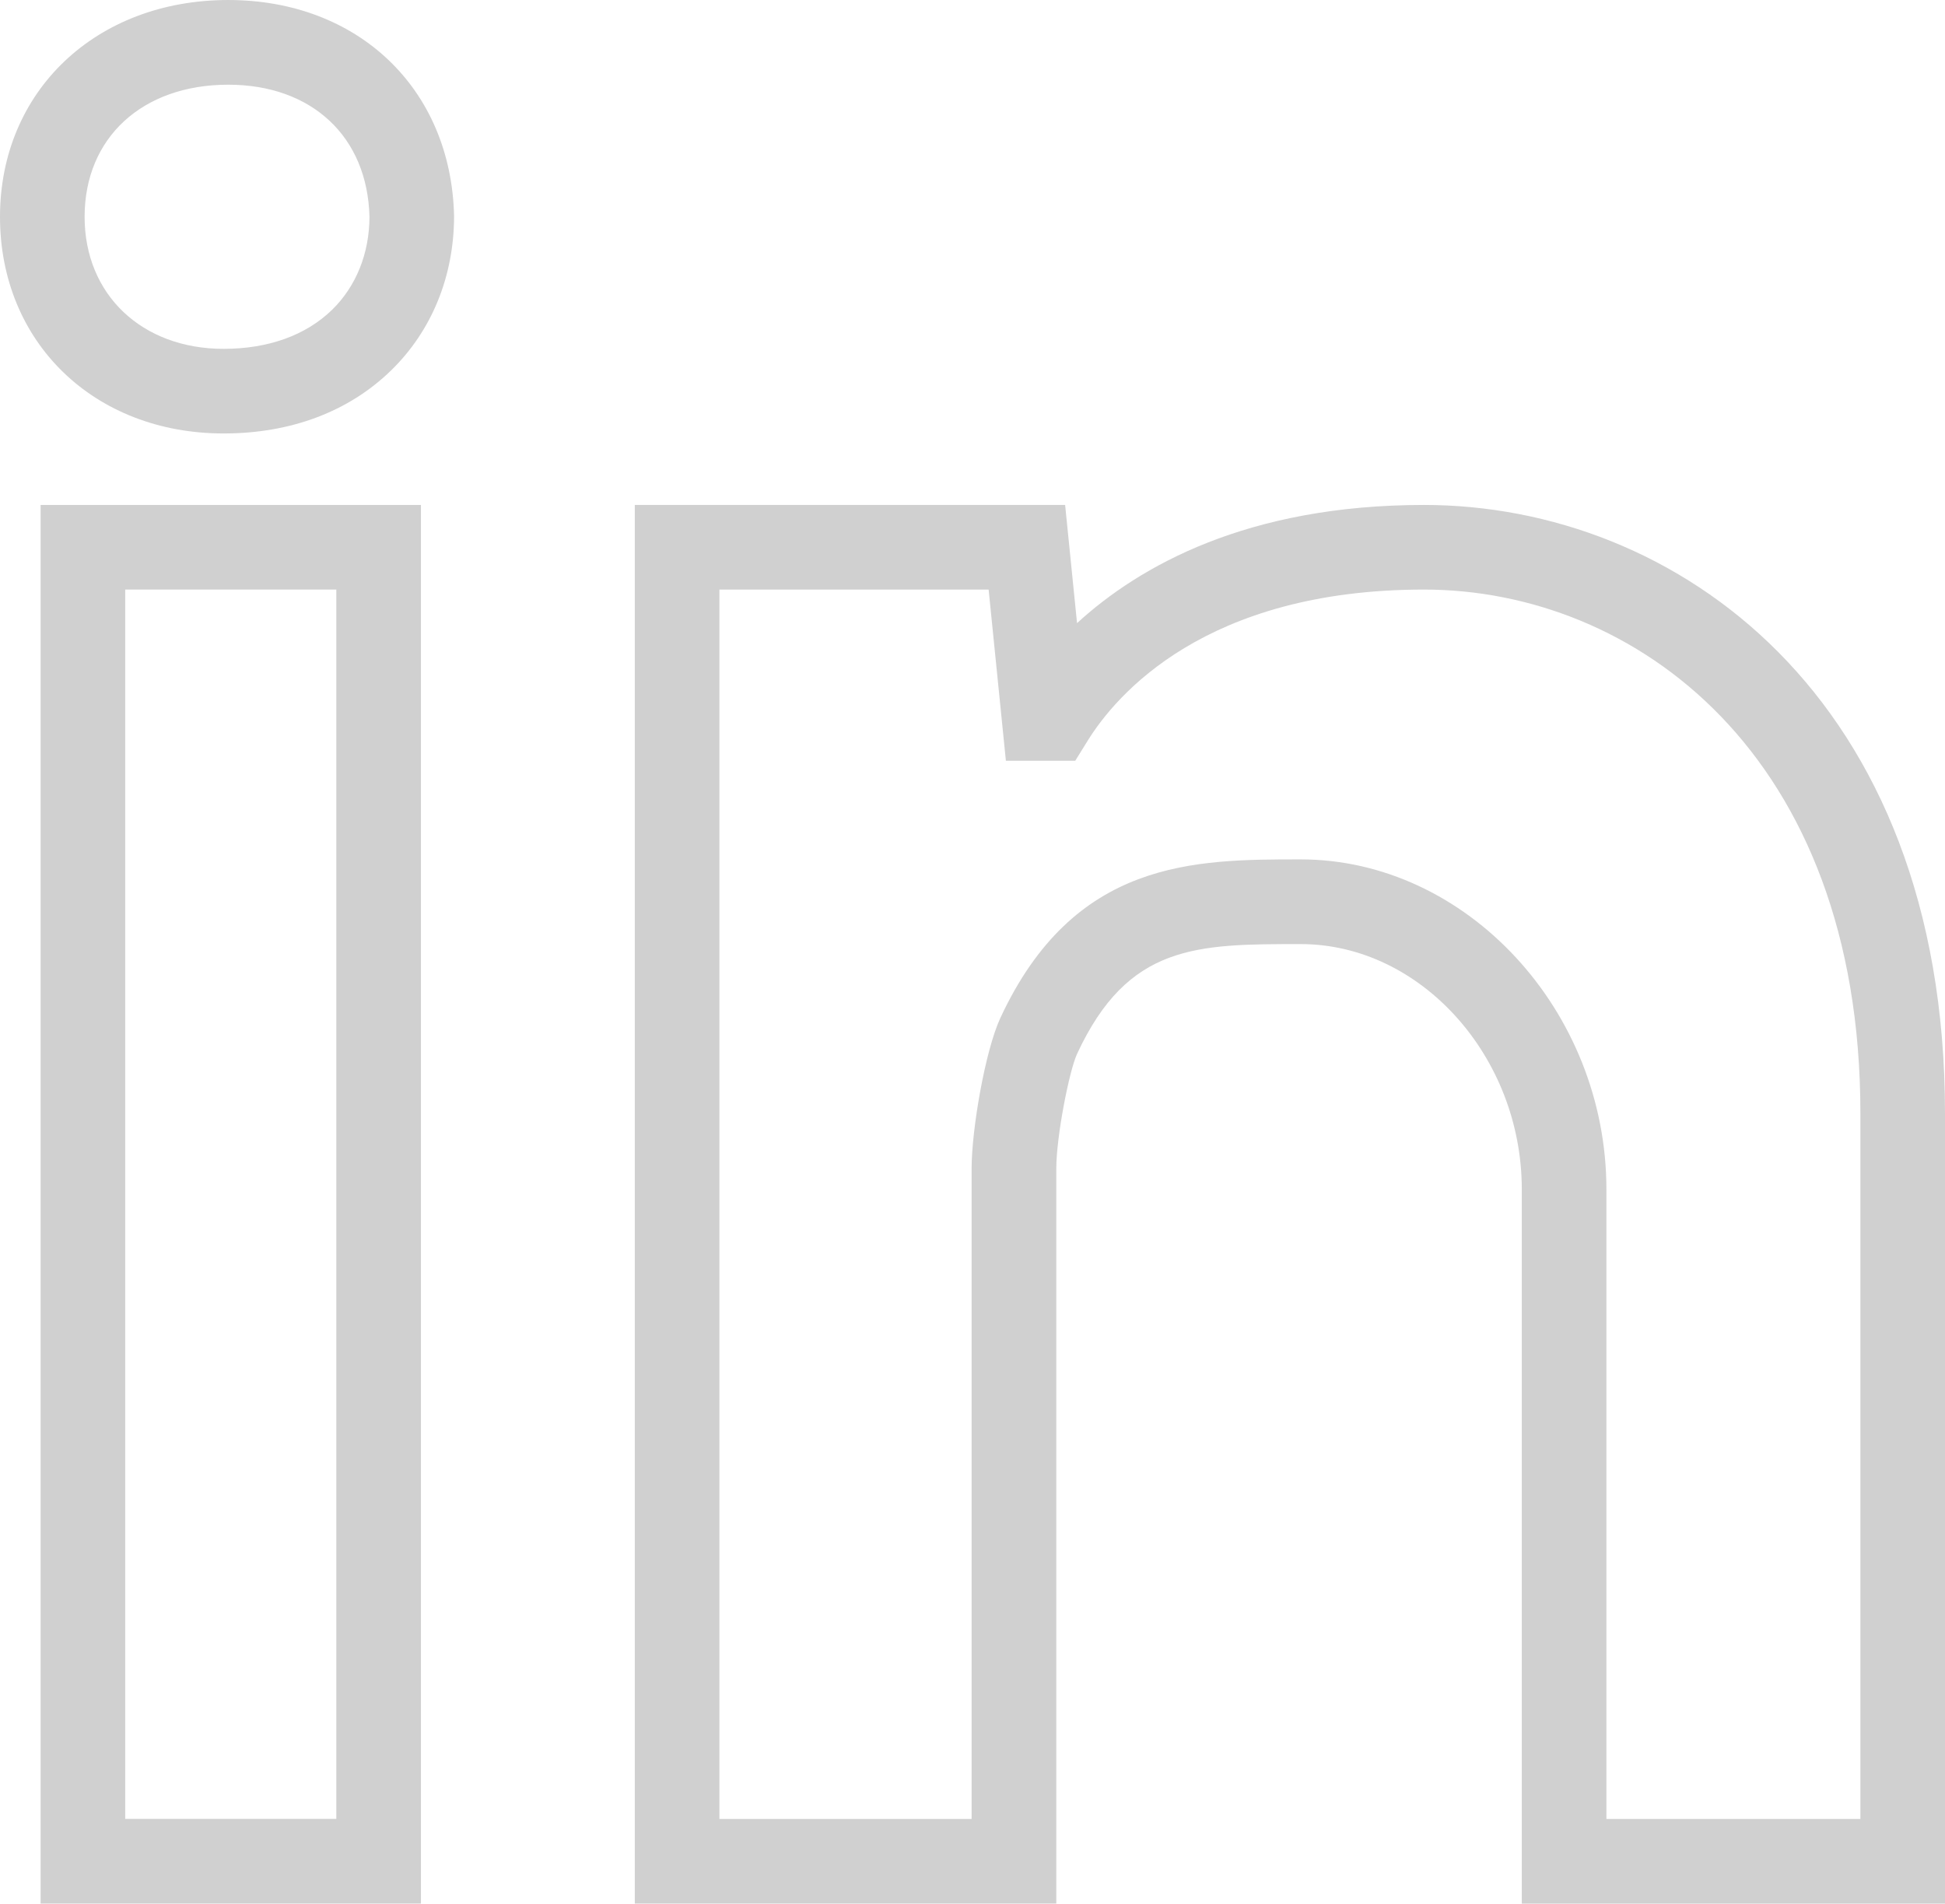
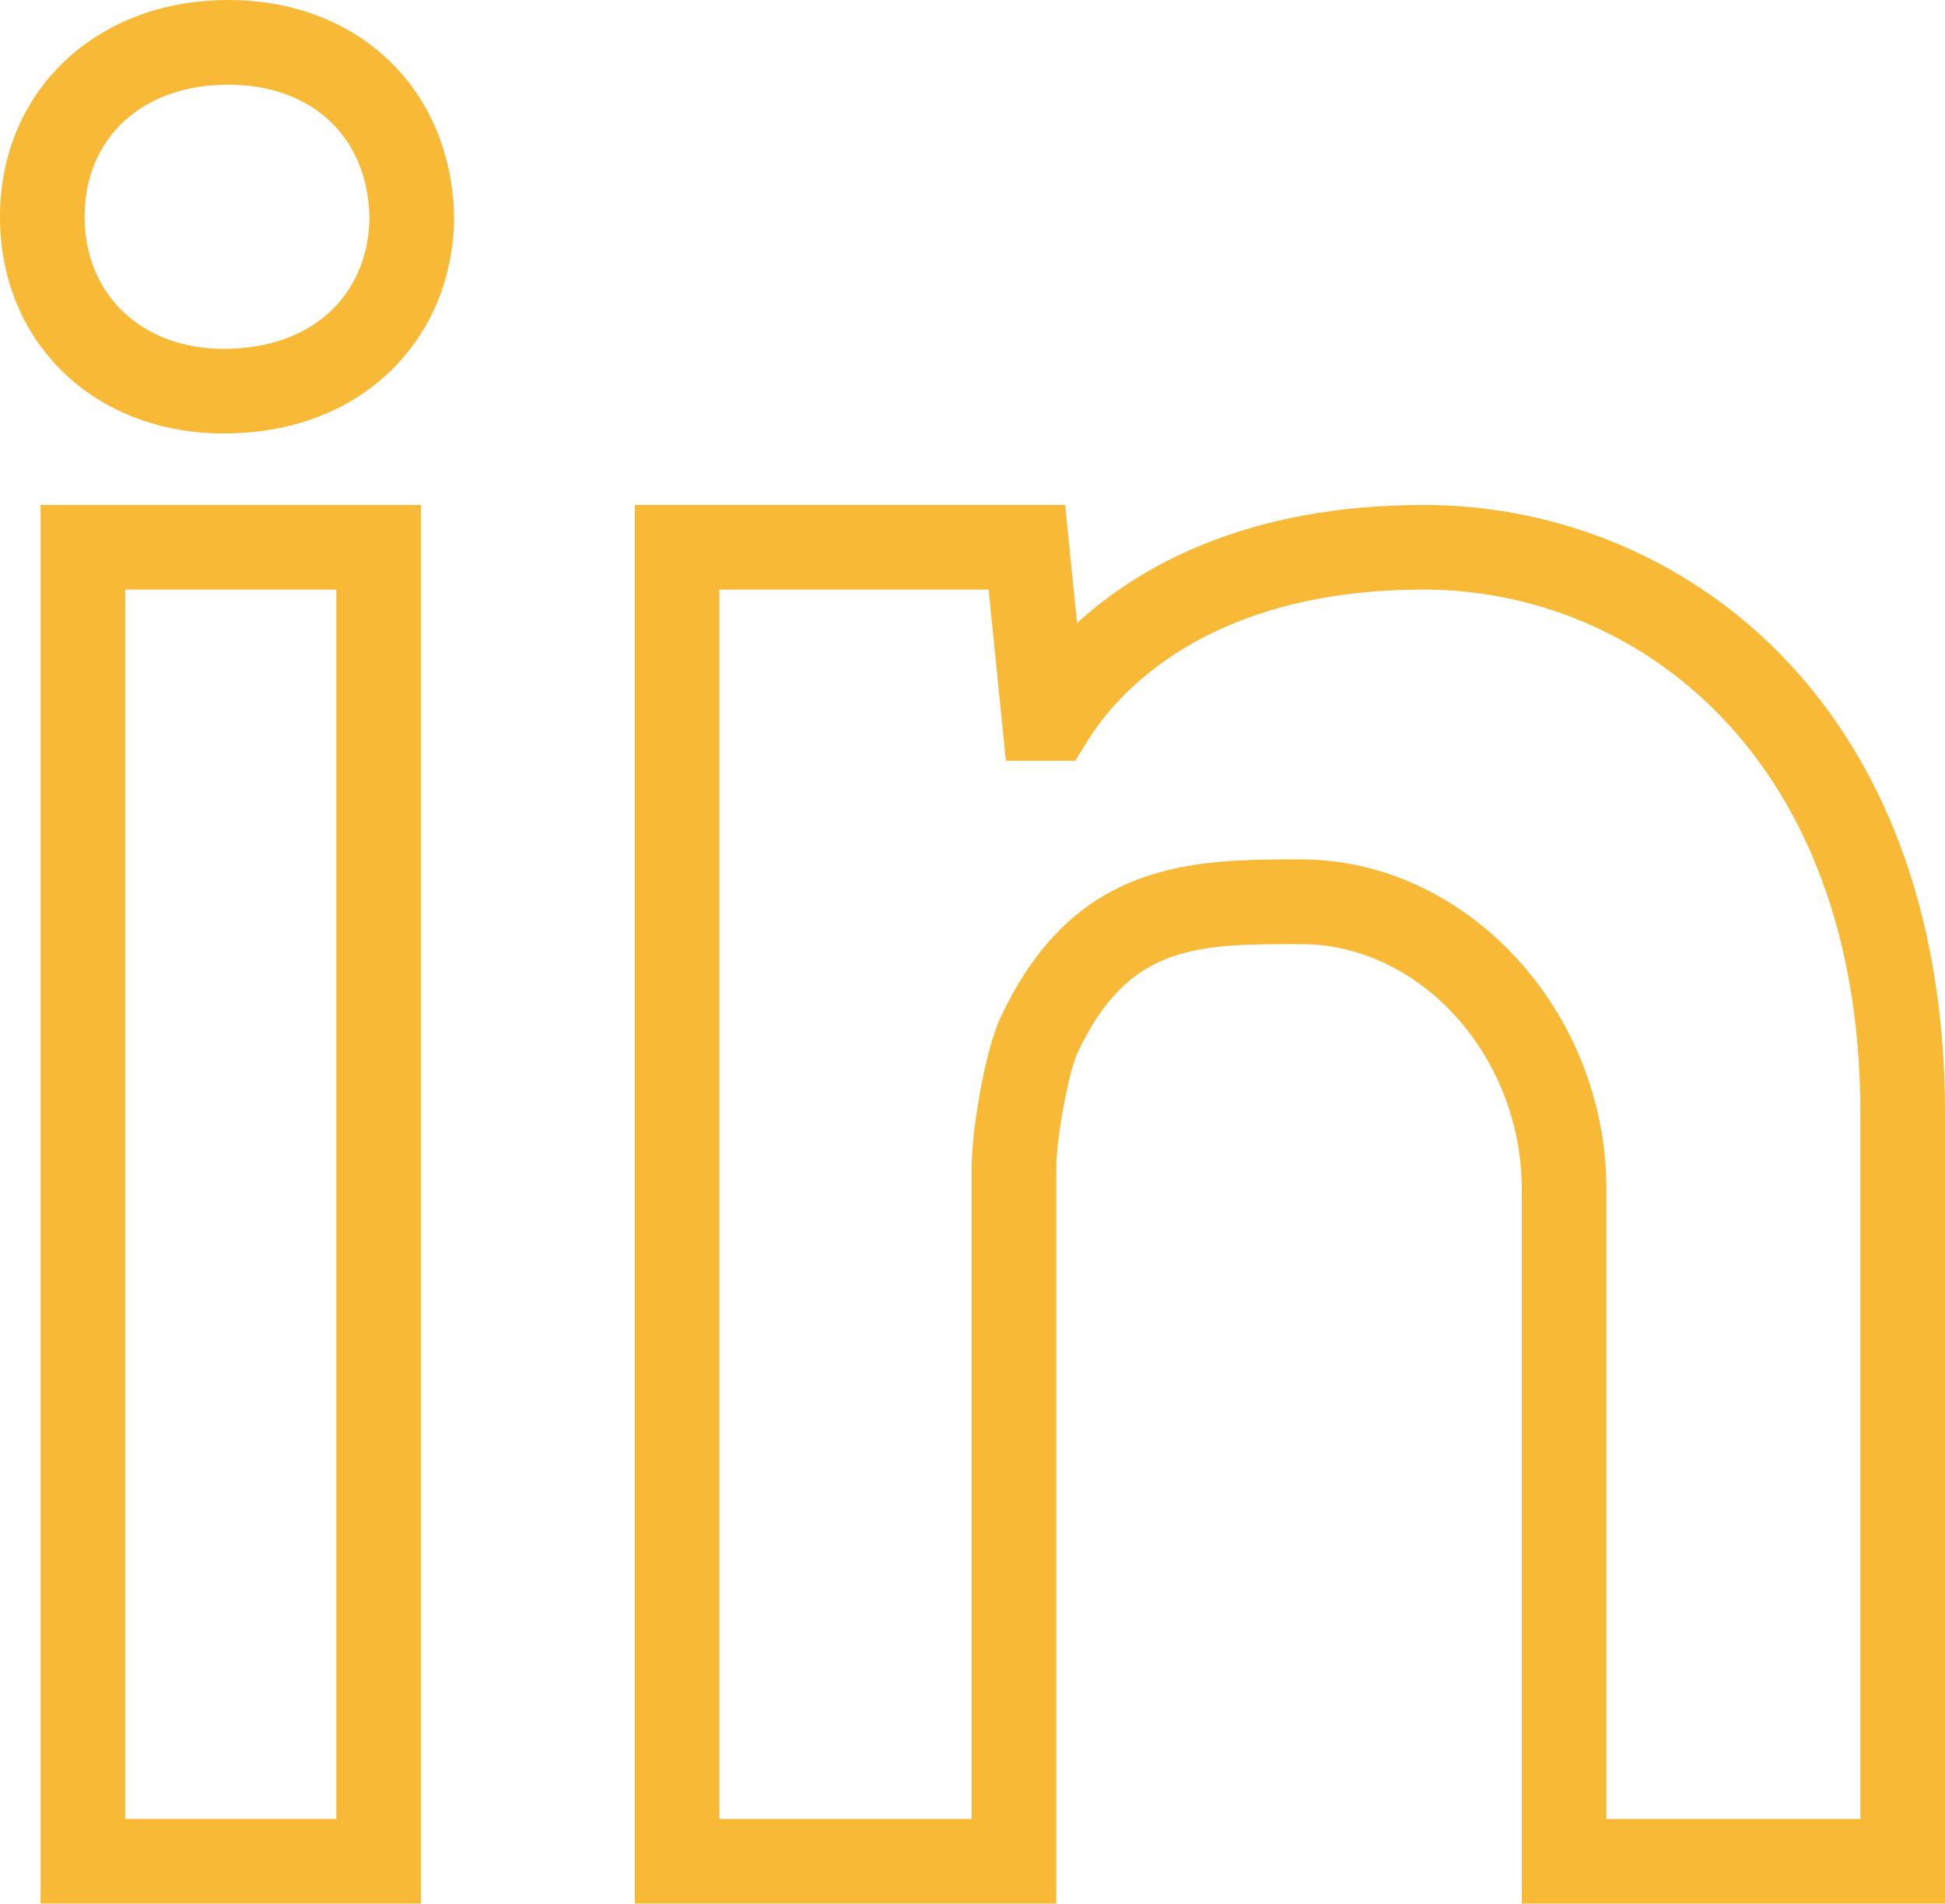
<svg xmlns="http://www.w3.org/2000/svg" preserveAspectRatio="none" overflow="visible" style="display: block;" width="24" height="23.487" viewBox="0 0 24 23.487" fill="none">
  <g id="Group">
-     <path id="Vector" d="M2.816 9.76563e-05C1.184 9.76563e-05 9.15527e-07 1.125 9.15527e-07 2.675C9.15527e-07 4.224 1.161 5.348 2.759 5.348C3.589 5.348 4.303 5.079 4.826 4.57C5.327 4.082 5.603 3.409 5.603 2.663C5.566 1.095 4.42 9.76563e-05 2.816 9.76563e-05ZM4.098 3.822C3.774 4.137 3.311 4.304 2.759 4.304C1.75 4.304 1.044 3.634 1.044 2.675C1.044 1.7 1.756 1.045 2.816 1.045C3.851 1.045 4.535 1.689 4.559 2.675C4.558 3.125 4.395 3.532 4.098 3.822Z" fill="#D0D0D0" />
-     <path id="Vector_2" d="M0.501 23.486H5.194V6.23H0.501V23.486ZM1.545 7.274H4.15V22.441H1.545V7.274Z" fill="#D0D0D0" />
-     <path id="Vector_3" d="M17.571 6.23C15.395 6.23 14.062 6.981 13.29 7.688L13.143 6.23H7.833V23.486H13.034V14.417C13.034 14.026 13.192 13.215 13.291 13.001C13.919 11.648 14.767 11.648 16.05 11.648C17.529 11.648 18.778 13.034 18.778 14.675V23.487H24V13.737C24 8.579 20.667 6.23 17.571 6.23ZM22.956 22.442H19.822V14.675C19.822 12.467 18.095 10.603 16.05 10.603C14.739 10.603 13.252 10.603 12.343 12.561C12.156 12.966 11.989 13.936 11.989 14.417V22.442H8.877V7.274H12.199L12.412 9.386H13.268L13.421 9.139C13.769 8.578 14.87 7.274 17.571 7.274C20.164 7.274 22.956 9.296 22.956 13.736V22.442Z" fill="#D0D0D0" />
+     <path id="Vector" d="M2.816 9.76563e-05C1.184 9.76563e-05 9.15527e-07 1.125 9.15527e-07 2.675C9.15527e-07 4.224 1.161 5.348 2.759 5.348C3.589 5.348 4.303 5.079 4.826 4.57C5.327 4.082 5.603 3.409 5.603 2.663C5.566 1.095 4.42 9.76563e-05 2.816 9.76563e-05ZM4.098 3.822C3.774 4.137 3.311 4.304 2.759 4.304C1.75 4.304 1.044 3.634 1.044 2.675C1.044 1.7 1.756 1.045 2.816 1.045C3.851 1.045 4.535 1.689 4.559 2.675C4.558 3.125 4.395 3.532 4.098 3.822Z" fill="#F8B937" />
+     <path id="Vector_2" d="M0.501 23.486H5.194V6.23H0.501V23.486ZM1.545 7.274H4.15V22.441H1.545V7.274Z" fill="#F8B937" />
+     <path id="Vector_3" d="M17.571 6.23C15.395 6.23 14.062 6.981 13.29 7.688L13.143 6.23H7.833V23.486H13.034V14.417C13.034 14.026 13.192 13.215 13.291 13.001C13.919 11.648 14.767 11.648 16.05 11.648C17.529 11.648 18.778 13.034 18.778 14.675V23.487H24V13.737C24 8.579 20.667 6.23 17.571 6.23ZM22.956 22.442H19.822V14.675C19.822 12.467 18.095 10.603 16.05 10.603C14.739 10.603 13.252 10.603 12.343 12.561C12.156 12.966 11.989 13.936 11.989 14.417V22.442H8.877V7.274H12.199L12.412 9.386H13.268L13.421 9.139C13.769 8.578 14.87 7.274 17.571 7.274C20.164 7.274 22.956 9.296 22.956 13.736V22.442Z" fill="#F8B937" />
  </g>
</svg>
